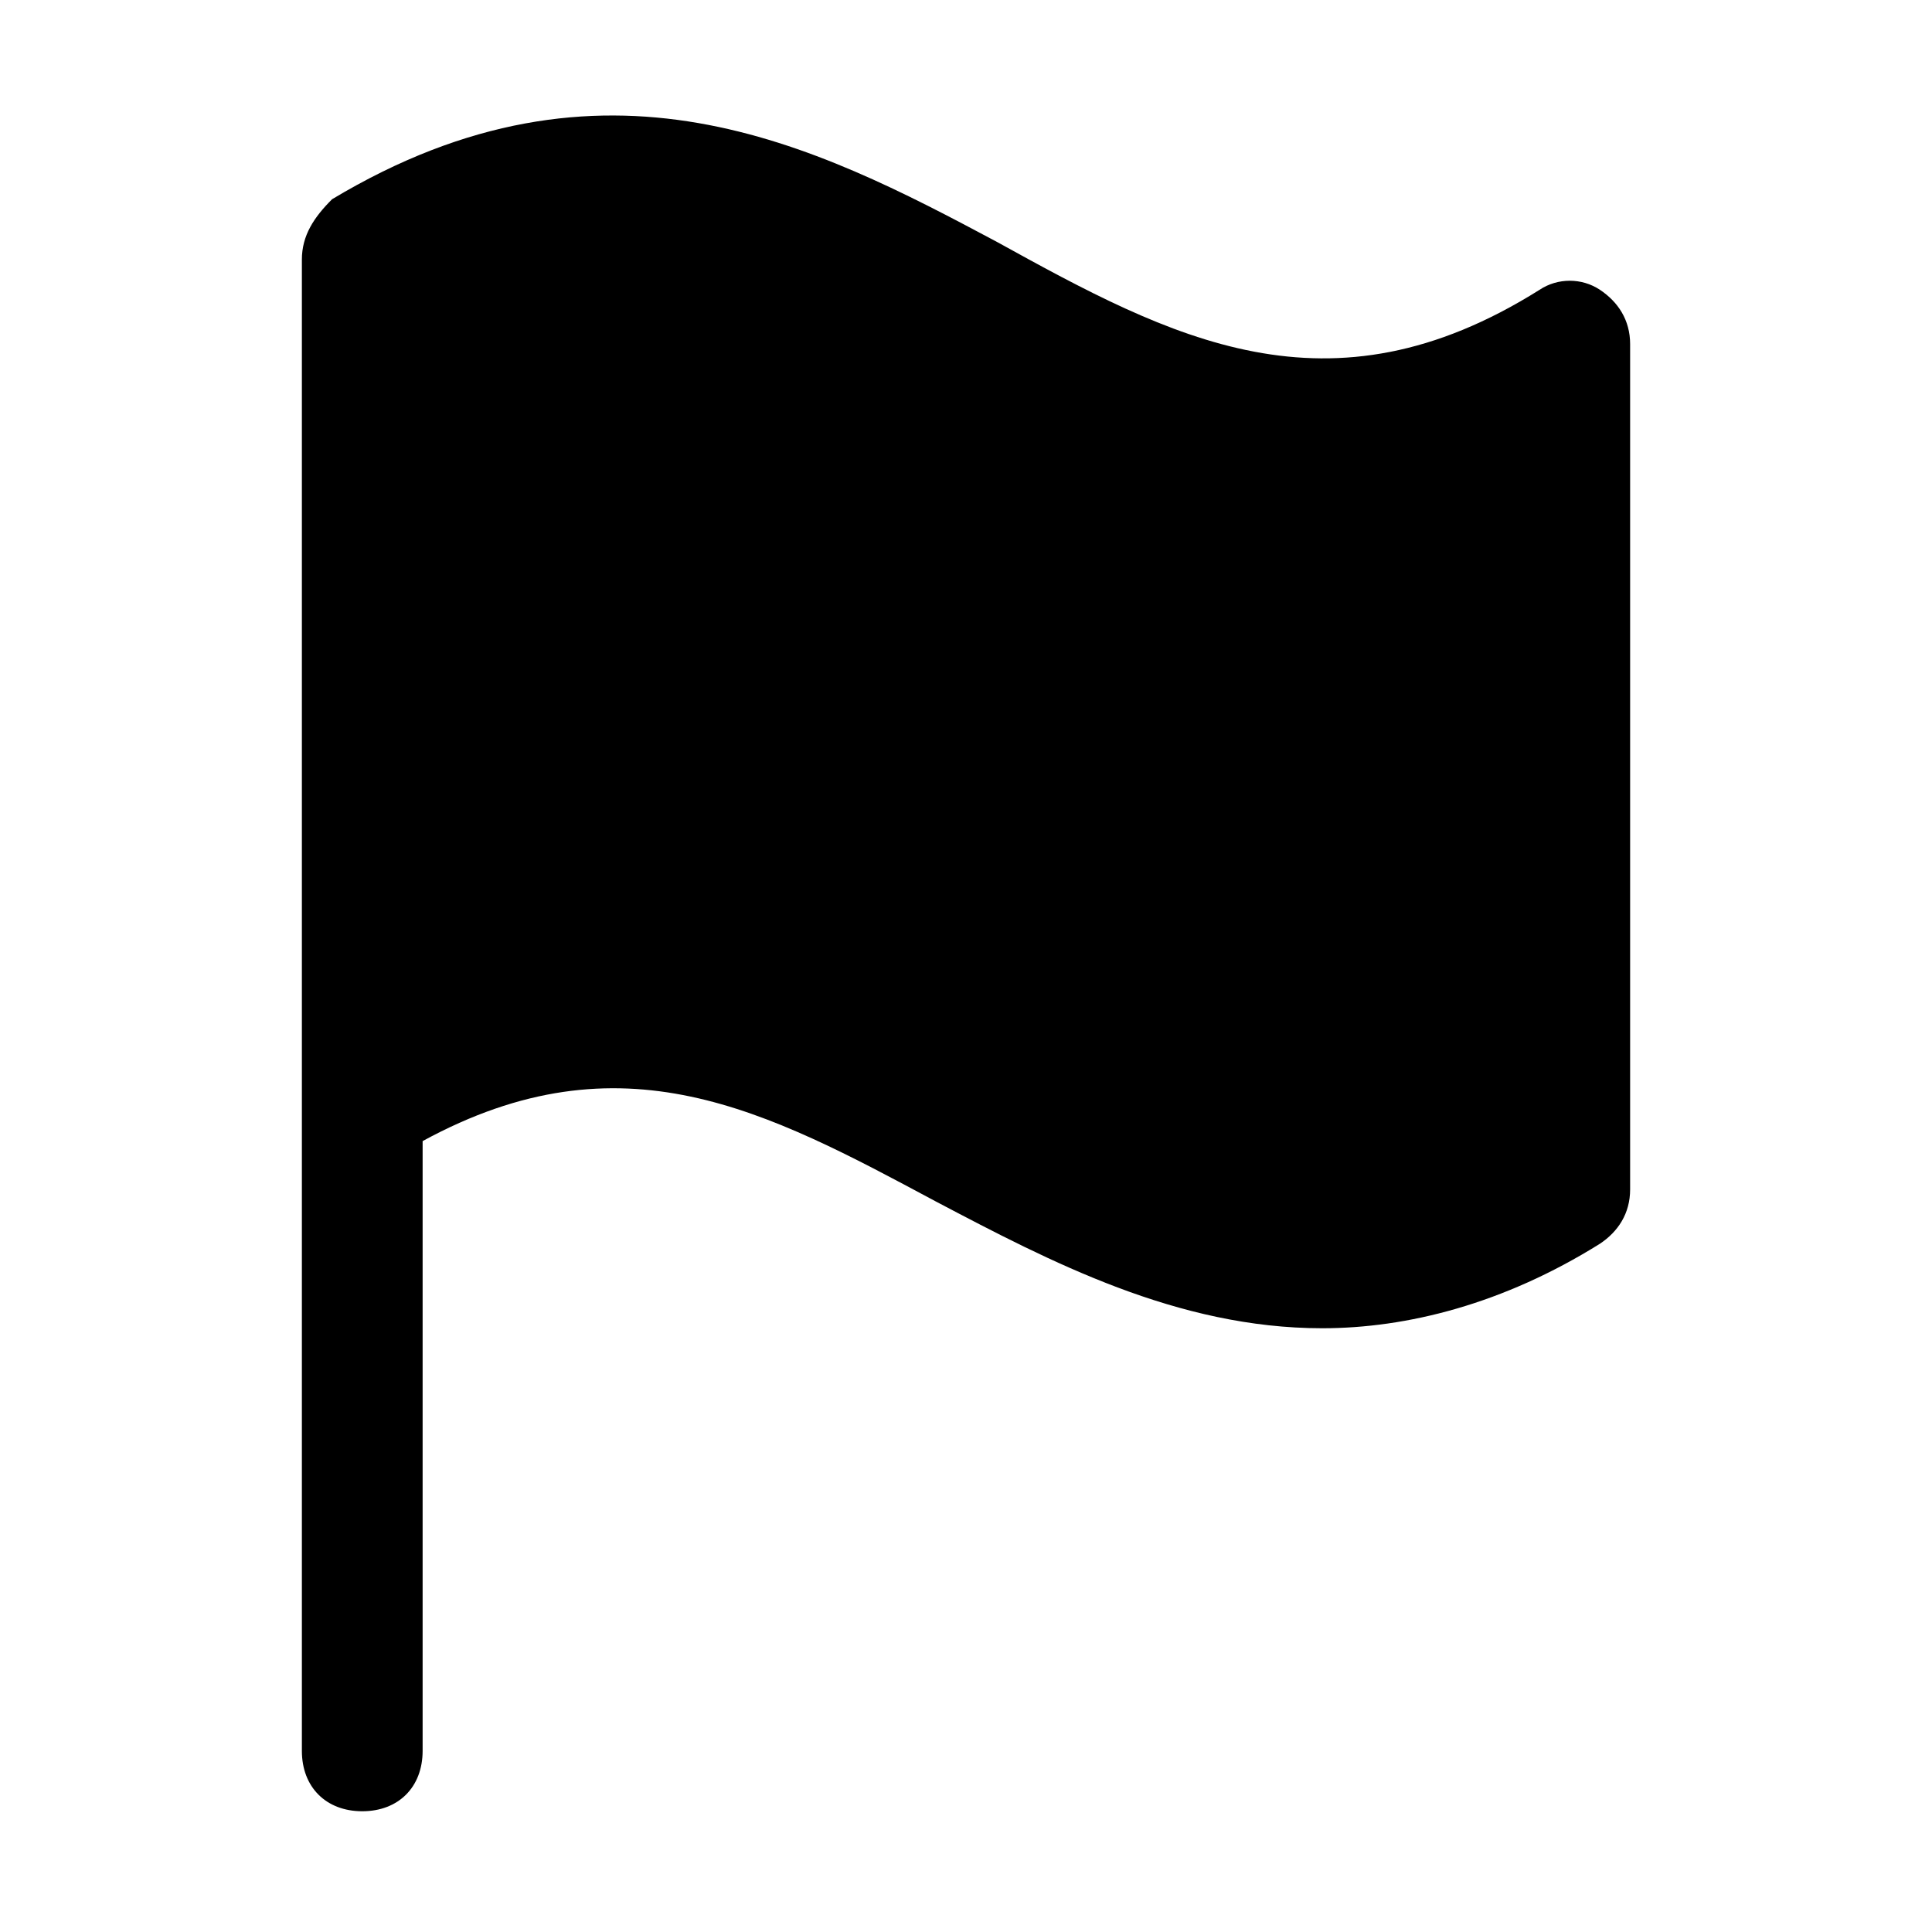
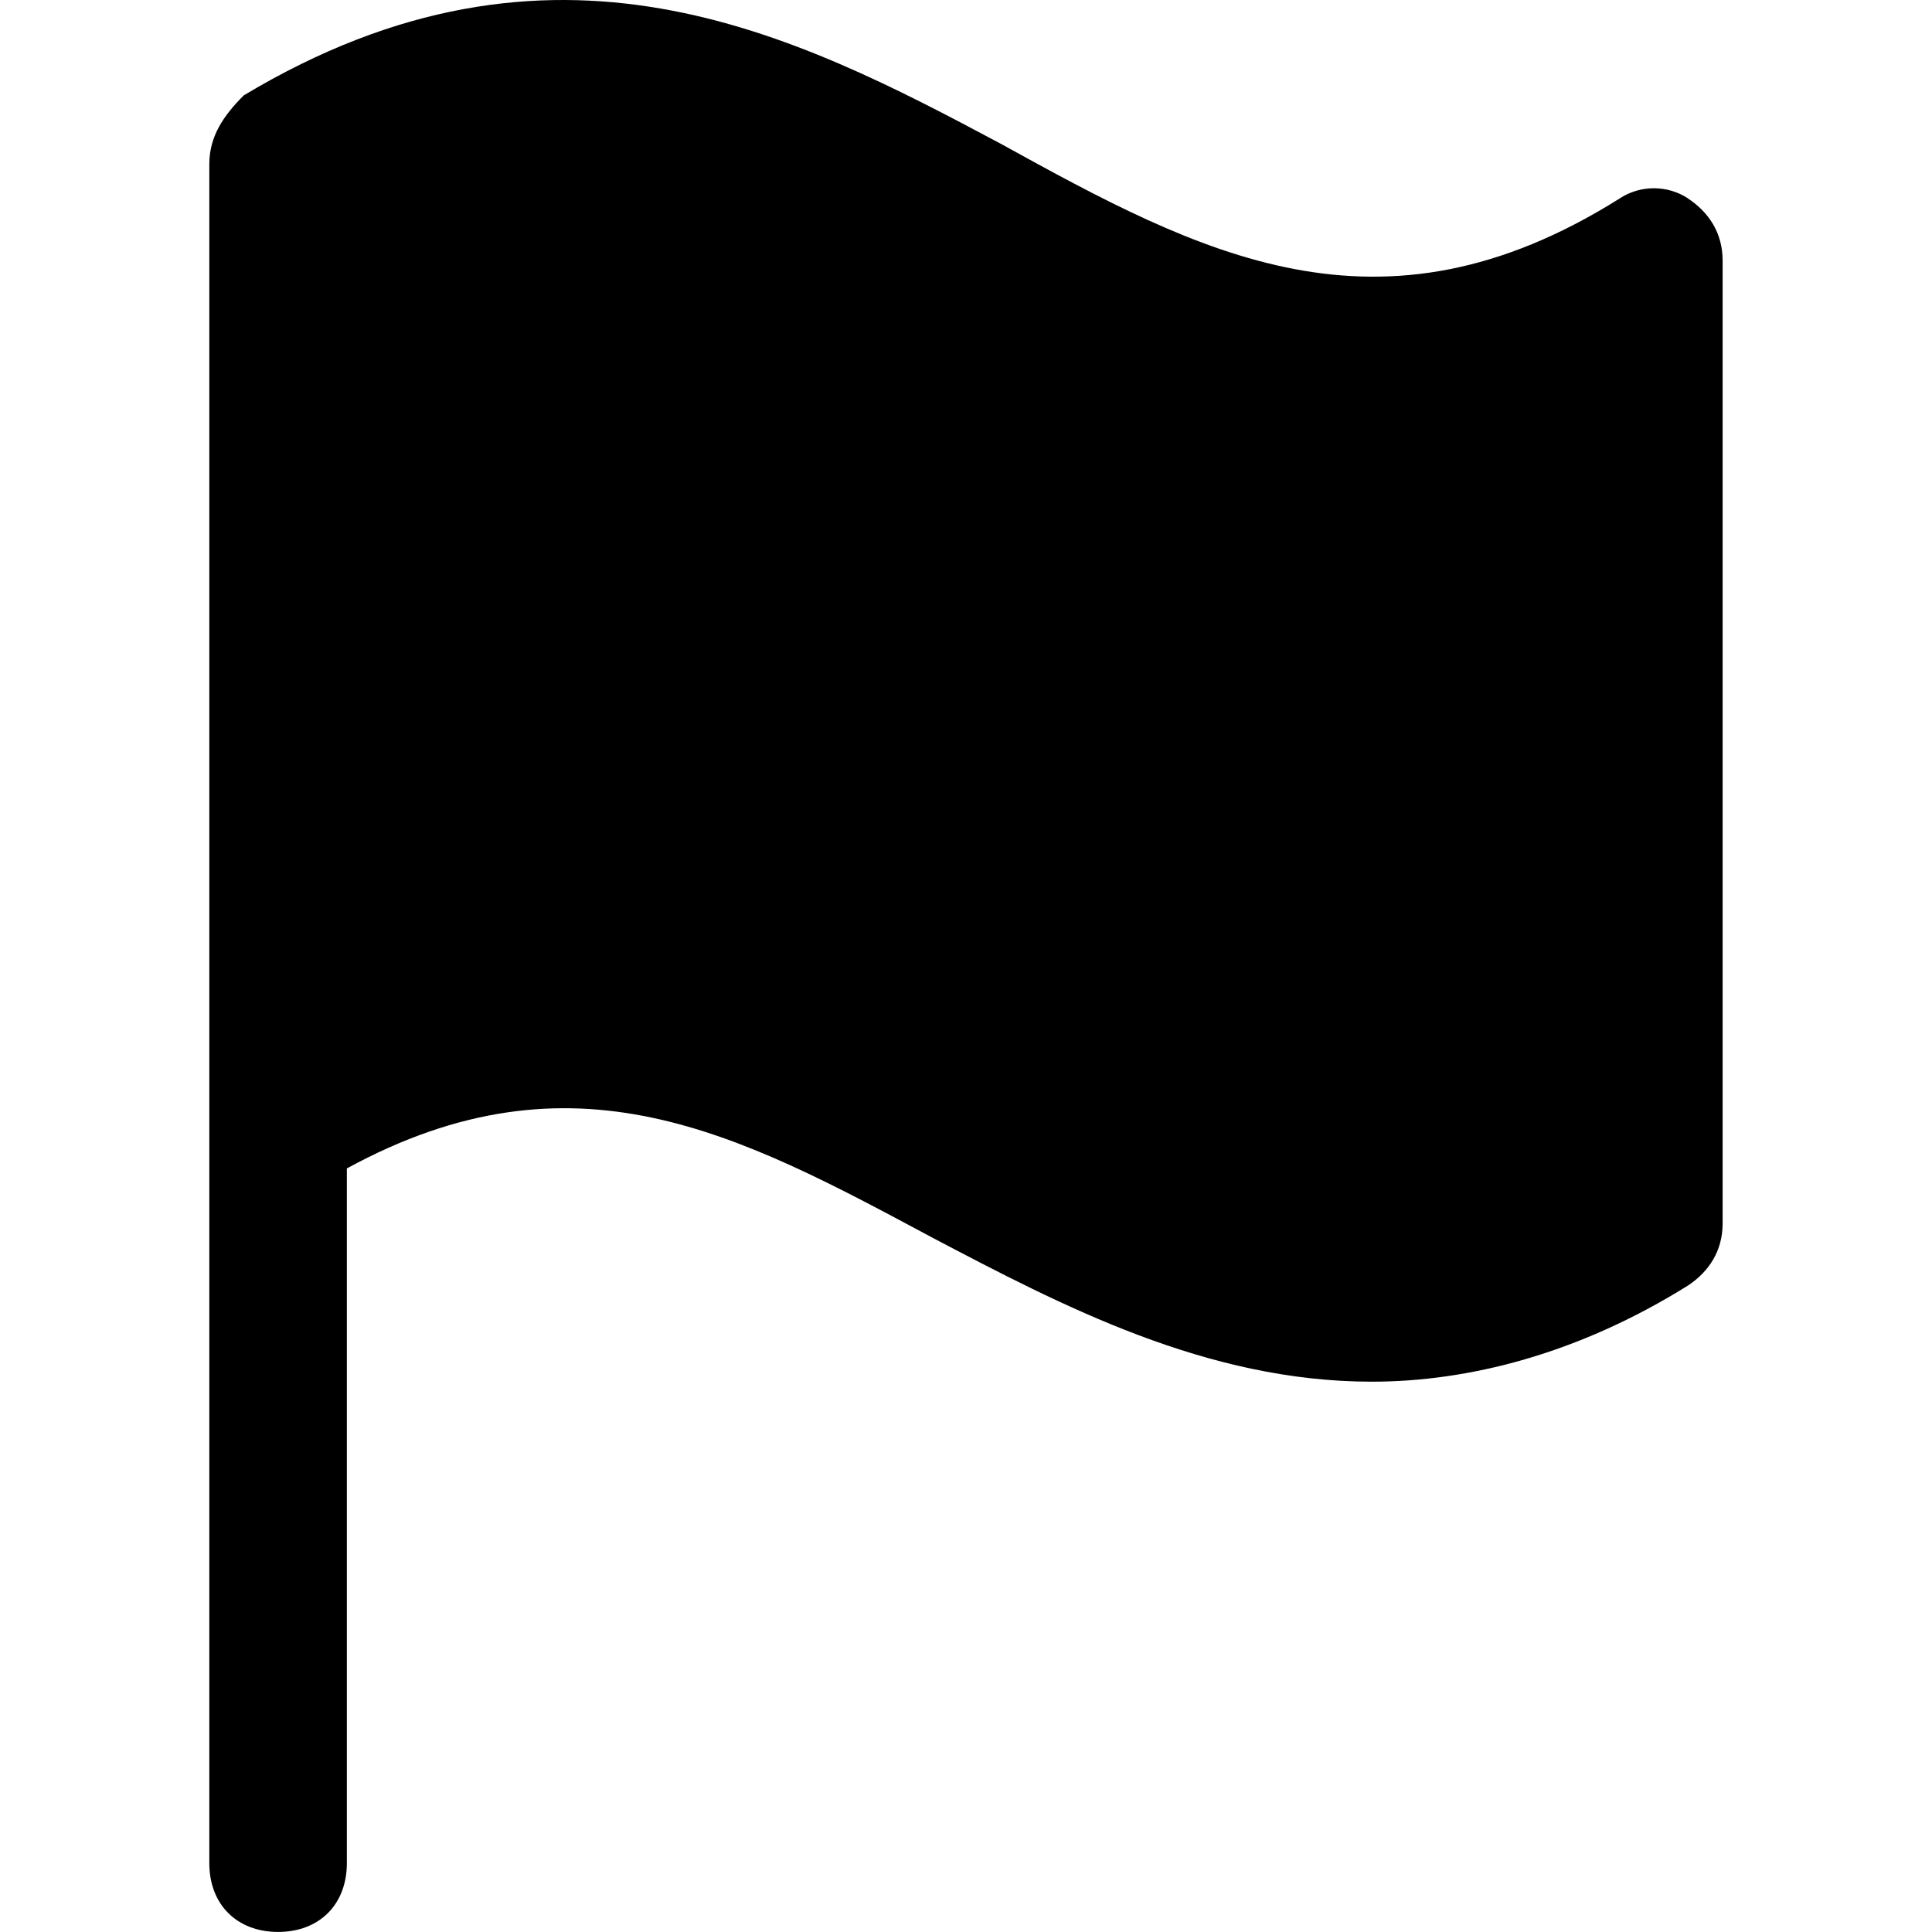
- <svg xmlns="http://www.w3.org/2000/svg" id="Icons" style="enable-background:new 0 0 32 32;" version="1.1" viewBox="0 0 32 32" xml:space="preserve">
-   <style type="text/css">
- 	.st0{fill:none;stroke:#000000;stroke-width:2;stroke-linecap:round;stroke-linejoin:round;stroke-miterlimit:10;}
- </style>
-   <path d="M26.5,4.8c-0.3-0.2-0.7-0.2-1,0c-3.5,2.2-6.1,0.8-9-0.8c-3-1.6-6.5-3.4-11-0.7C5.2,3.6,5,3.9,5,4.3V18v0.3V29  c0,0.6,0.4,1,1,1s1-0.4,1-1V18.9c3.3-1.8,5.7-0.5,8.5,1c1.9,1,4,2.1,6.4,2.1c1.4,0,3-0.4,4.6-1.4c0.3-0.2,0.5-0.5,0.5-0.9v-14  C27,5.3,26.8,5,26.5,4.8z" />
+ <svg xmlns="http://www.w3.org/2000/svg" id="Icons" enable-background="new 0 0 32 32" version="1.1" viewBox="0 0 32 32">
+   <style type="text/css">.st0{fill:none;stroke:#000000;stroke-width:2;stroke-linecap:round;stroke-linejoin:round;stroke-miterlimit:10;}</style>
+   <path d="m27.963 3.289c-0.342-0.228-0.798-0.228-1.139 0-3.988 2.506-6.95 0.911-10.254-0.911-3.418-1.823-7.406-3.874-12.533-0.798-0.342 0.342-0.57 0.684-0.57 1.139v28.141c0 0.684 0.456 1.139 1.139 1.139 0.684 0 1.139-0.456 1.139-1.139v-11.507c3.76-2.051 6.494-0.57 9.684 1.139 2.165 1.139 4.557 2.393 7.292 2.393 1.595 0 3.418-0.456 5.241-1.595 0.342-0.228 0.57-0.57 0.57-1.025v-15.95c0-0.456-0.228-0.798-0.57-1.025z" stroke-width="1.139" />
</svg>
